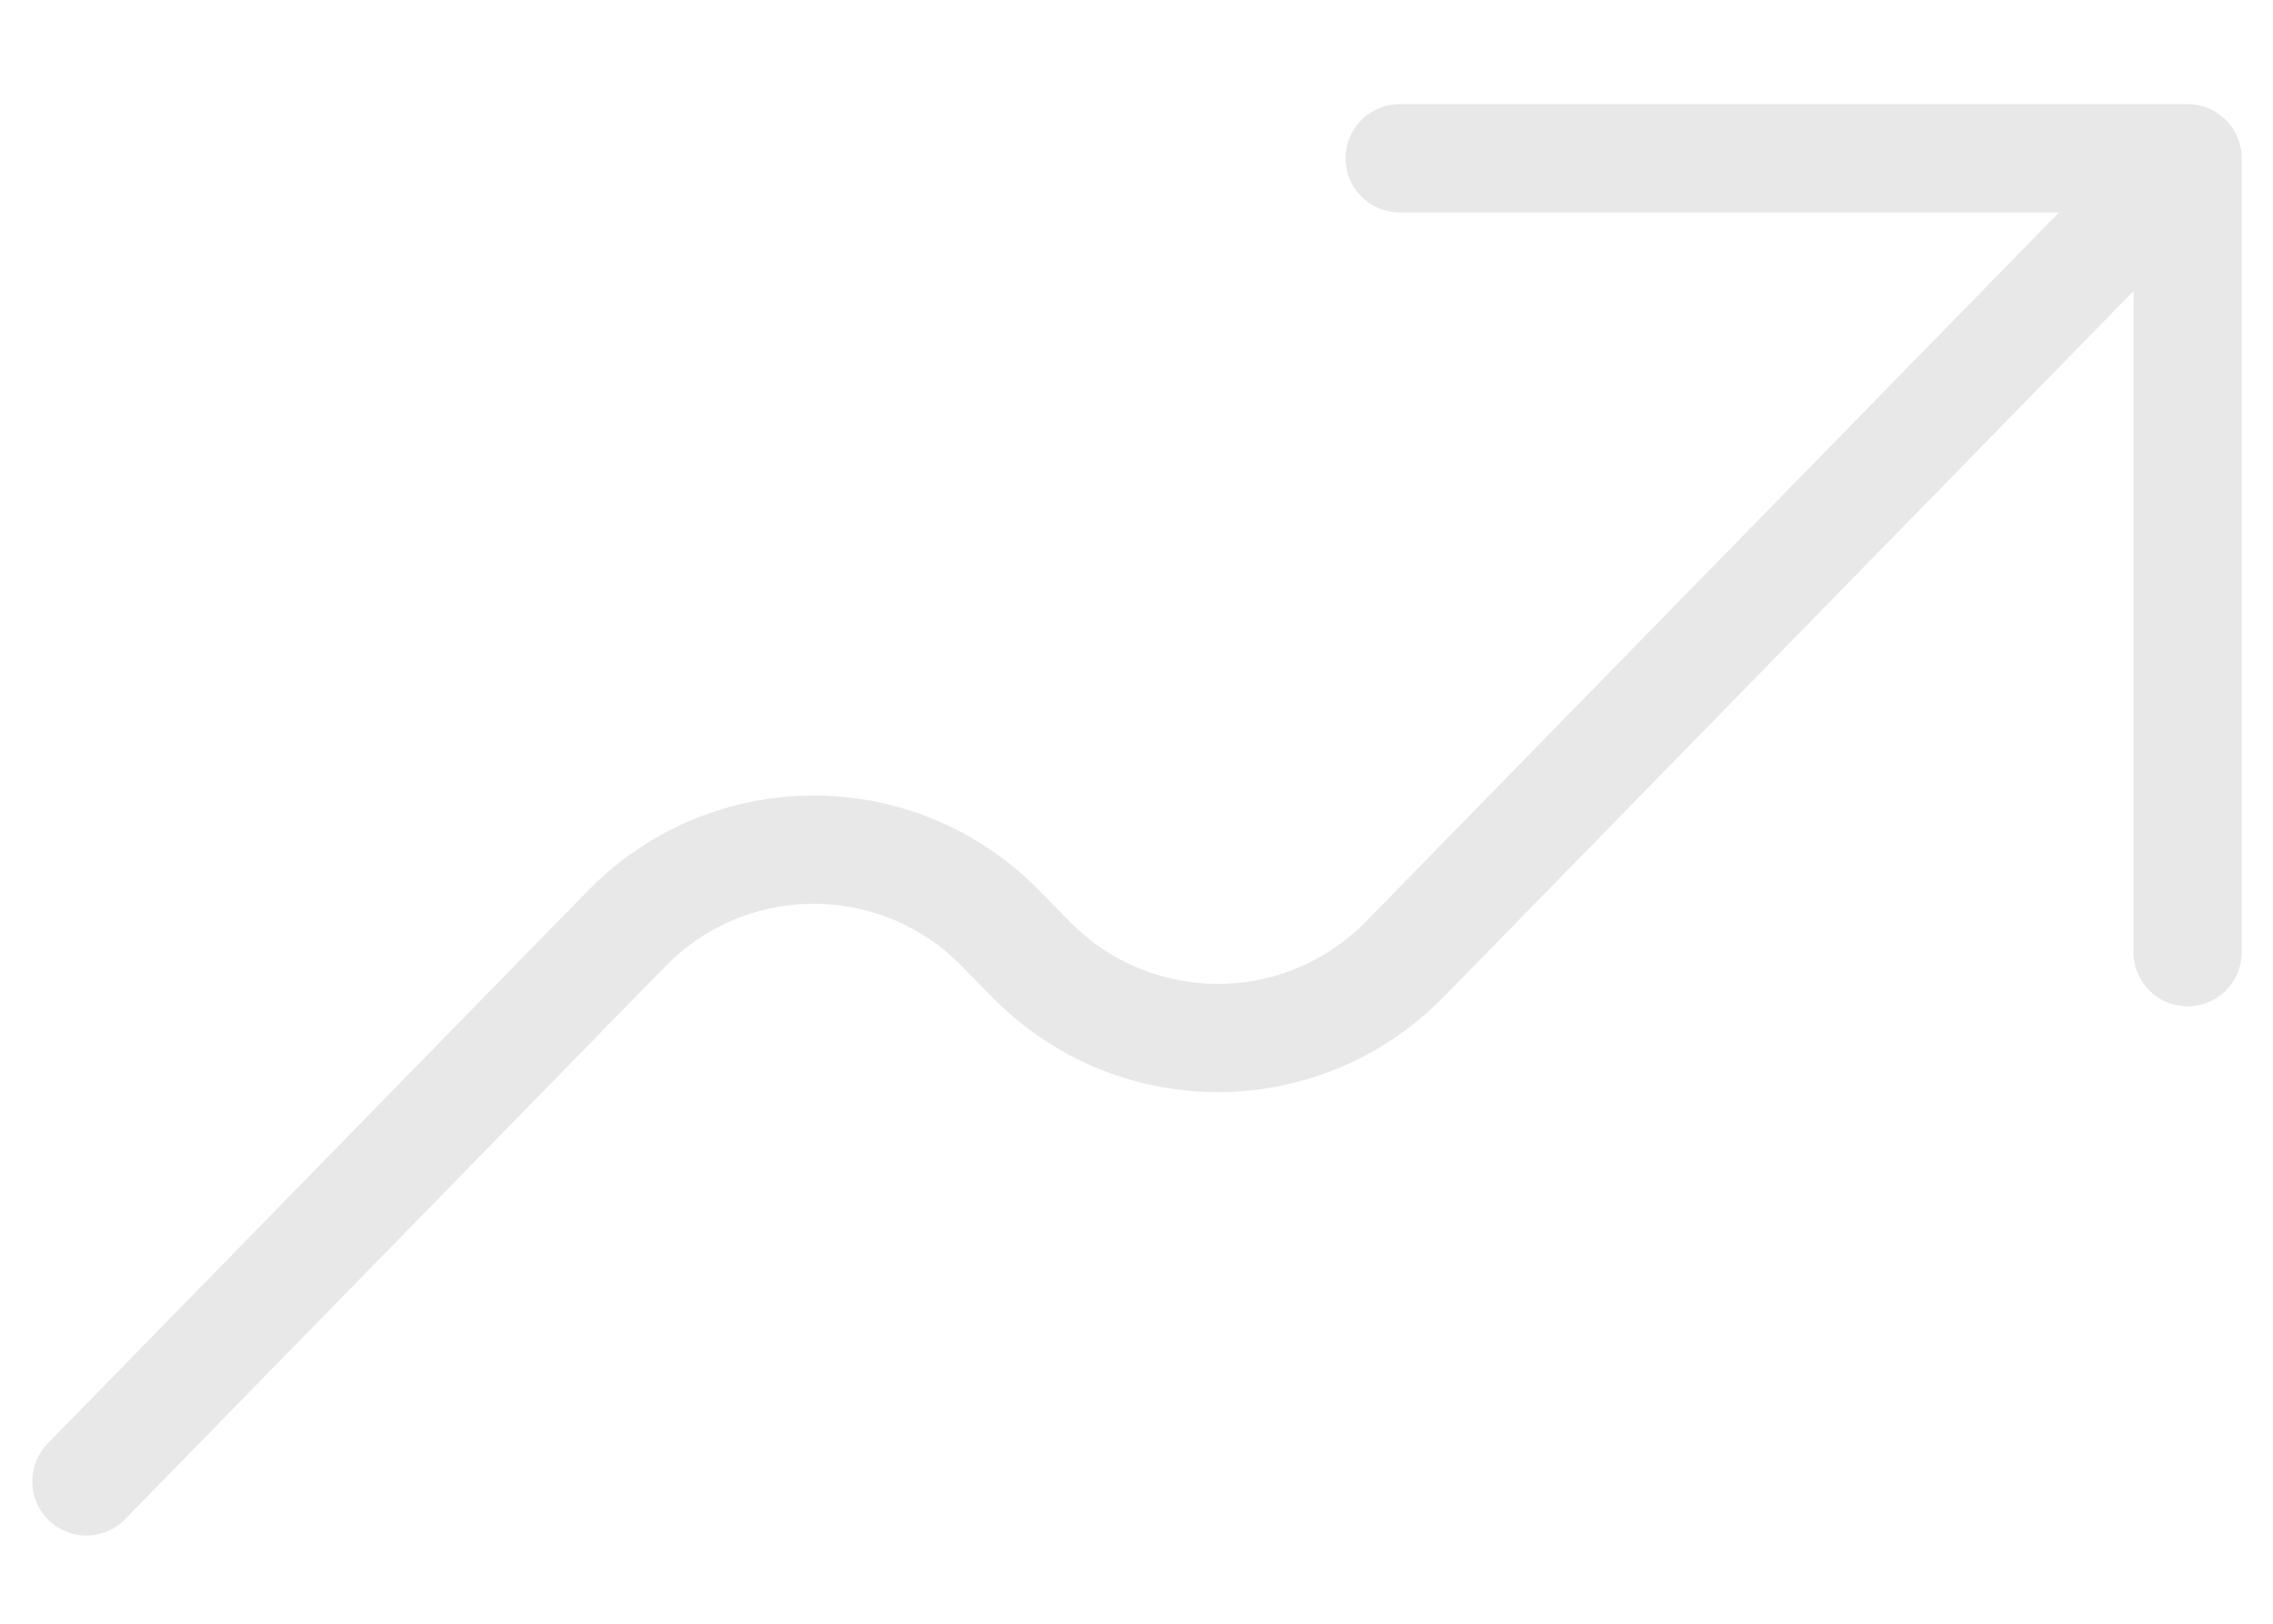
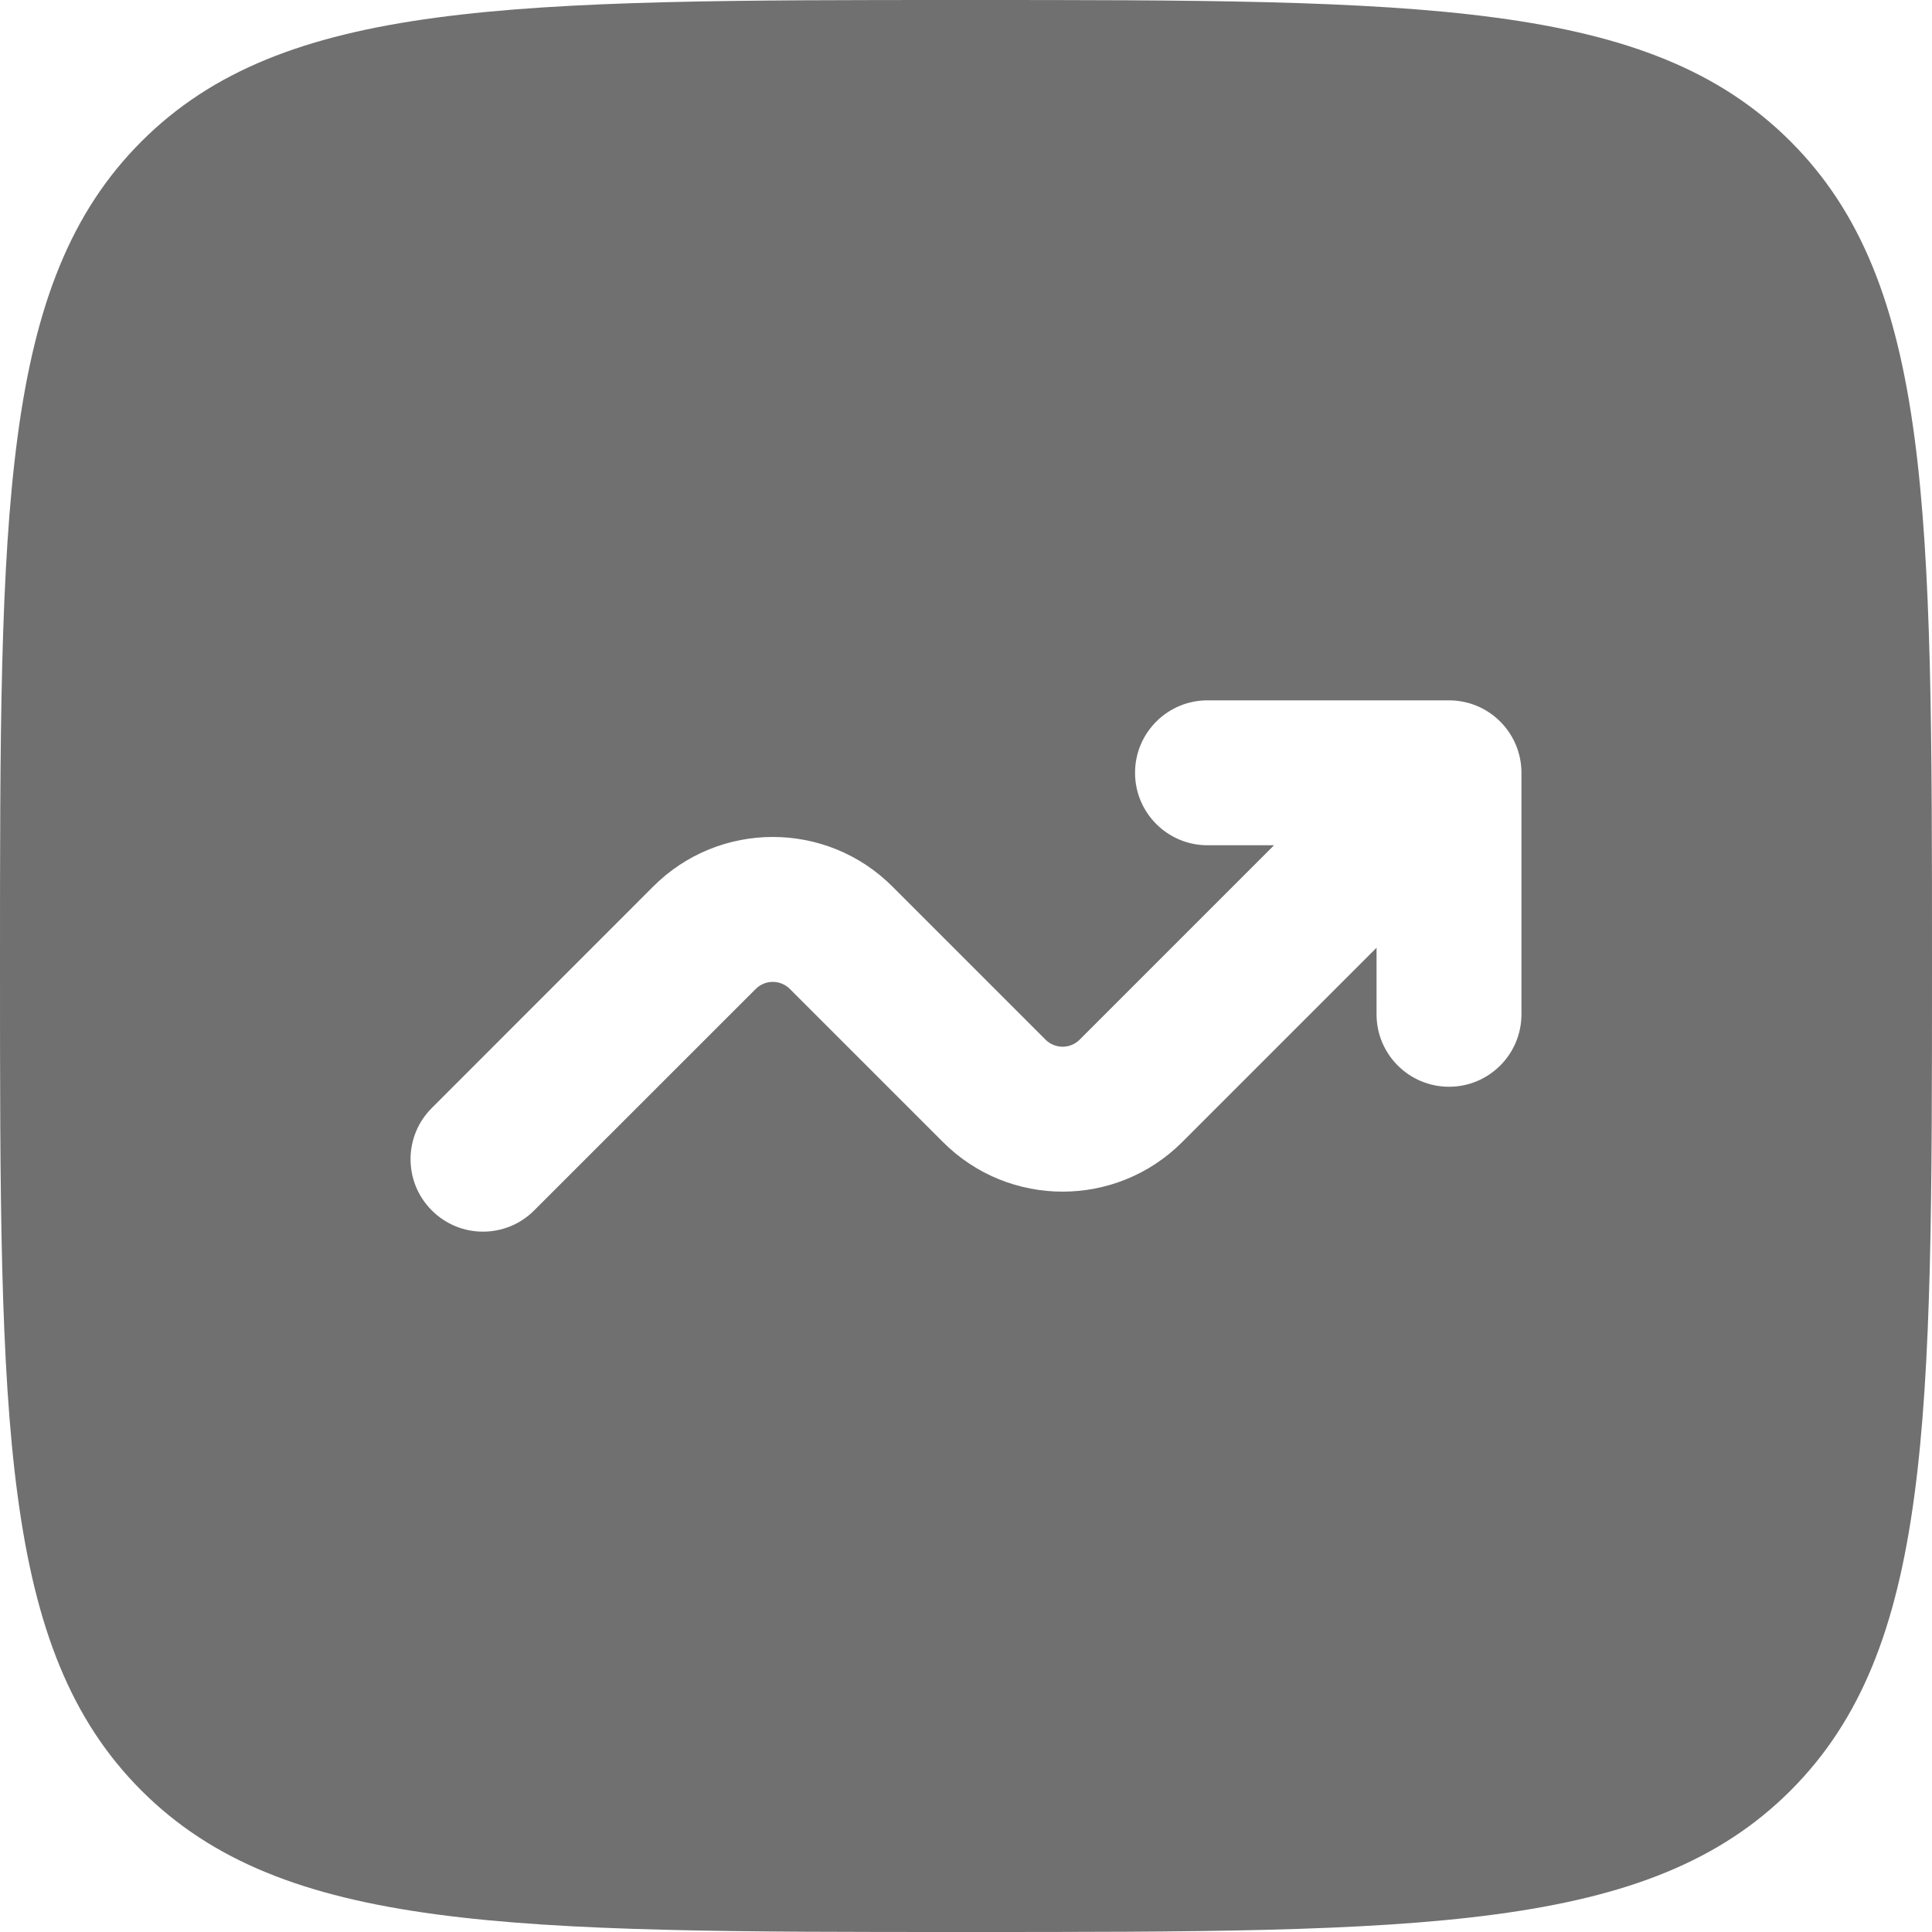
- <svg xmlns="http://www.w3.org/2000/svg" width="21" height="15" viewBox="0 0 21 15" fill="none">
-   <path d="M20.211 1.462L13.118 8.719C12.991 8.85 12.926 8.915 12.869 8.966C11.948 9.797 10.555 9.797 9.633 8.966C9.576 8.915 9.512 8.85 9.384 8.719C9.257 8.589 9.193 8.524 9.136 8.472C8.214 7.641 6.821 7.641 5.899 8.472C5.842 8.524 5.779 8.589 5.652 8.718L0.798 13.685M20.211 1.462L20.211 8.796M20.211 1.462H12.931" stroke="#E8E8E8" stroke-linecap="round" stroke-linejoin="round" />
+ <svg xmlns="http://www.w3.org/2000/svg" width="24" height="24" viewBox="0 0 24 24" fill="none">
+   <path fill-rule="evenodd" clip-rule="evenodd" d="M1.757 1.757C0 3.515 0 6.343 0 12C0 17.657 0 20.485 1.757 22.243C3.515 24 6.343 24 12 24C17.657 24 20.485 24 22.243 22.243C24 20.485 24 17.657 24 12C24 6.343 24 3.515 22.243 1.757C20.485 0 17.657 0 12 0C6.343 0 3.515 0 1.757 1.757ZM14.1 9.6C14.1 10.097 14.503 10.5 15 10.5H15.827L13.412 12.915C13.295 13.032 13.105 13.032 12.988 12.915L11.085 11.012C10.265 10.192 8.935 10.192 8.115 11.012L5.364 13.764C5.012 14.115 5.012 14.685 5.364 15.036C5.715 15.388 6.285 15.388 6.636 15.036L9.388 12.285C9.505 12.168 9.695 12.168 9.812 12.285L11.715 14.188C12.535 15.008 13.865 15.008 14.685 14.188L17.1 11.773V12.6C17.1 13.097 17.503 13.5 18 13.5C18.497 13.5 18.9 13.097 18.9 12.6V9.6C18.9 9.103 18.497 8.7 18 8.7H15C14.503 8.7 14.1 9.103 14.1 9.6Z" fill="#707070" />
</svg>
